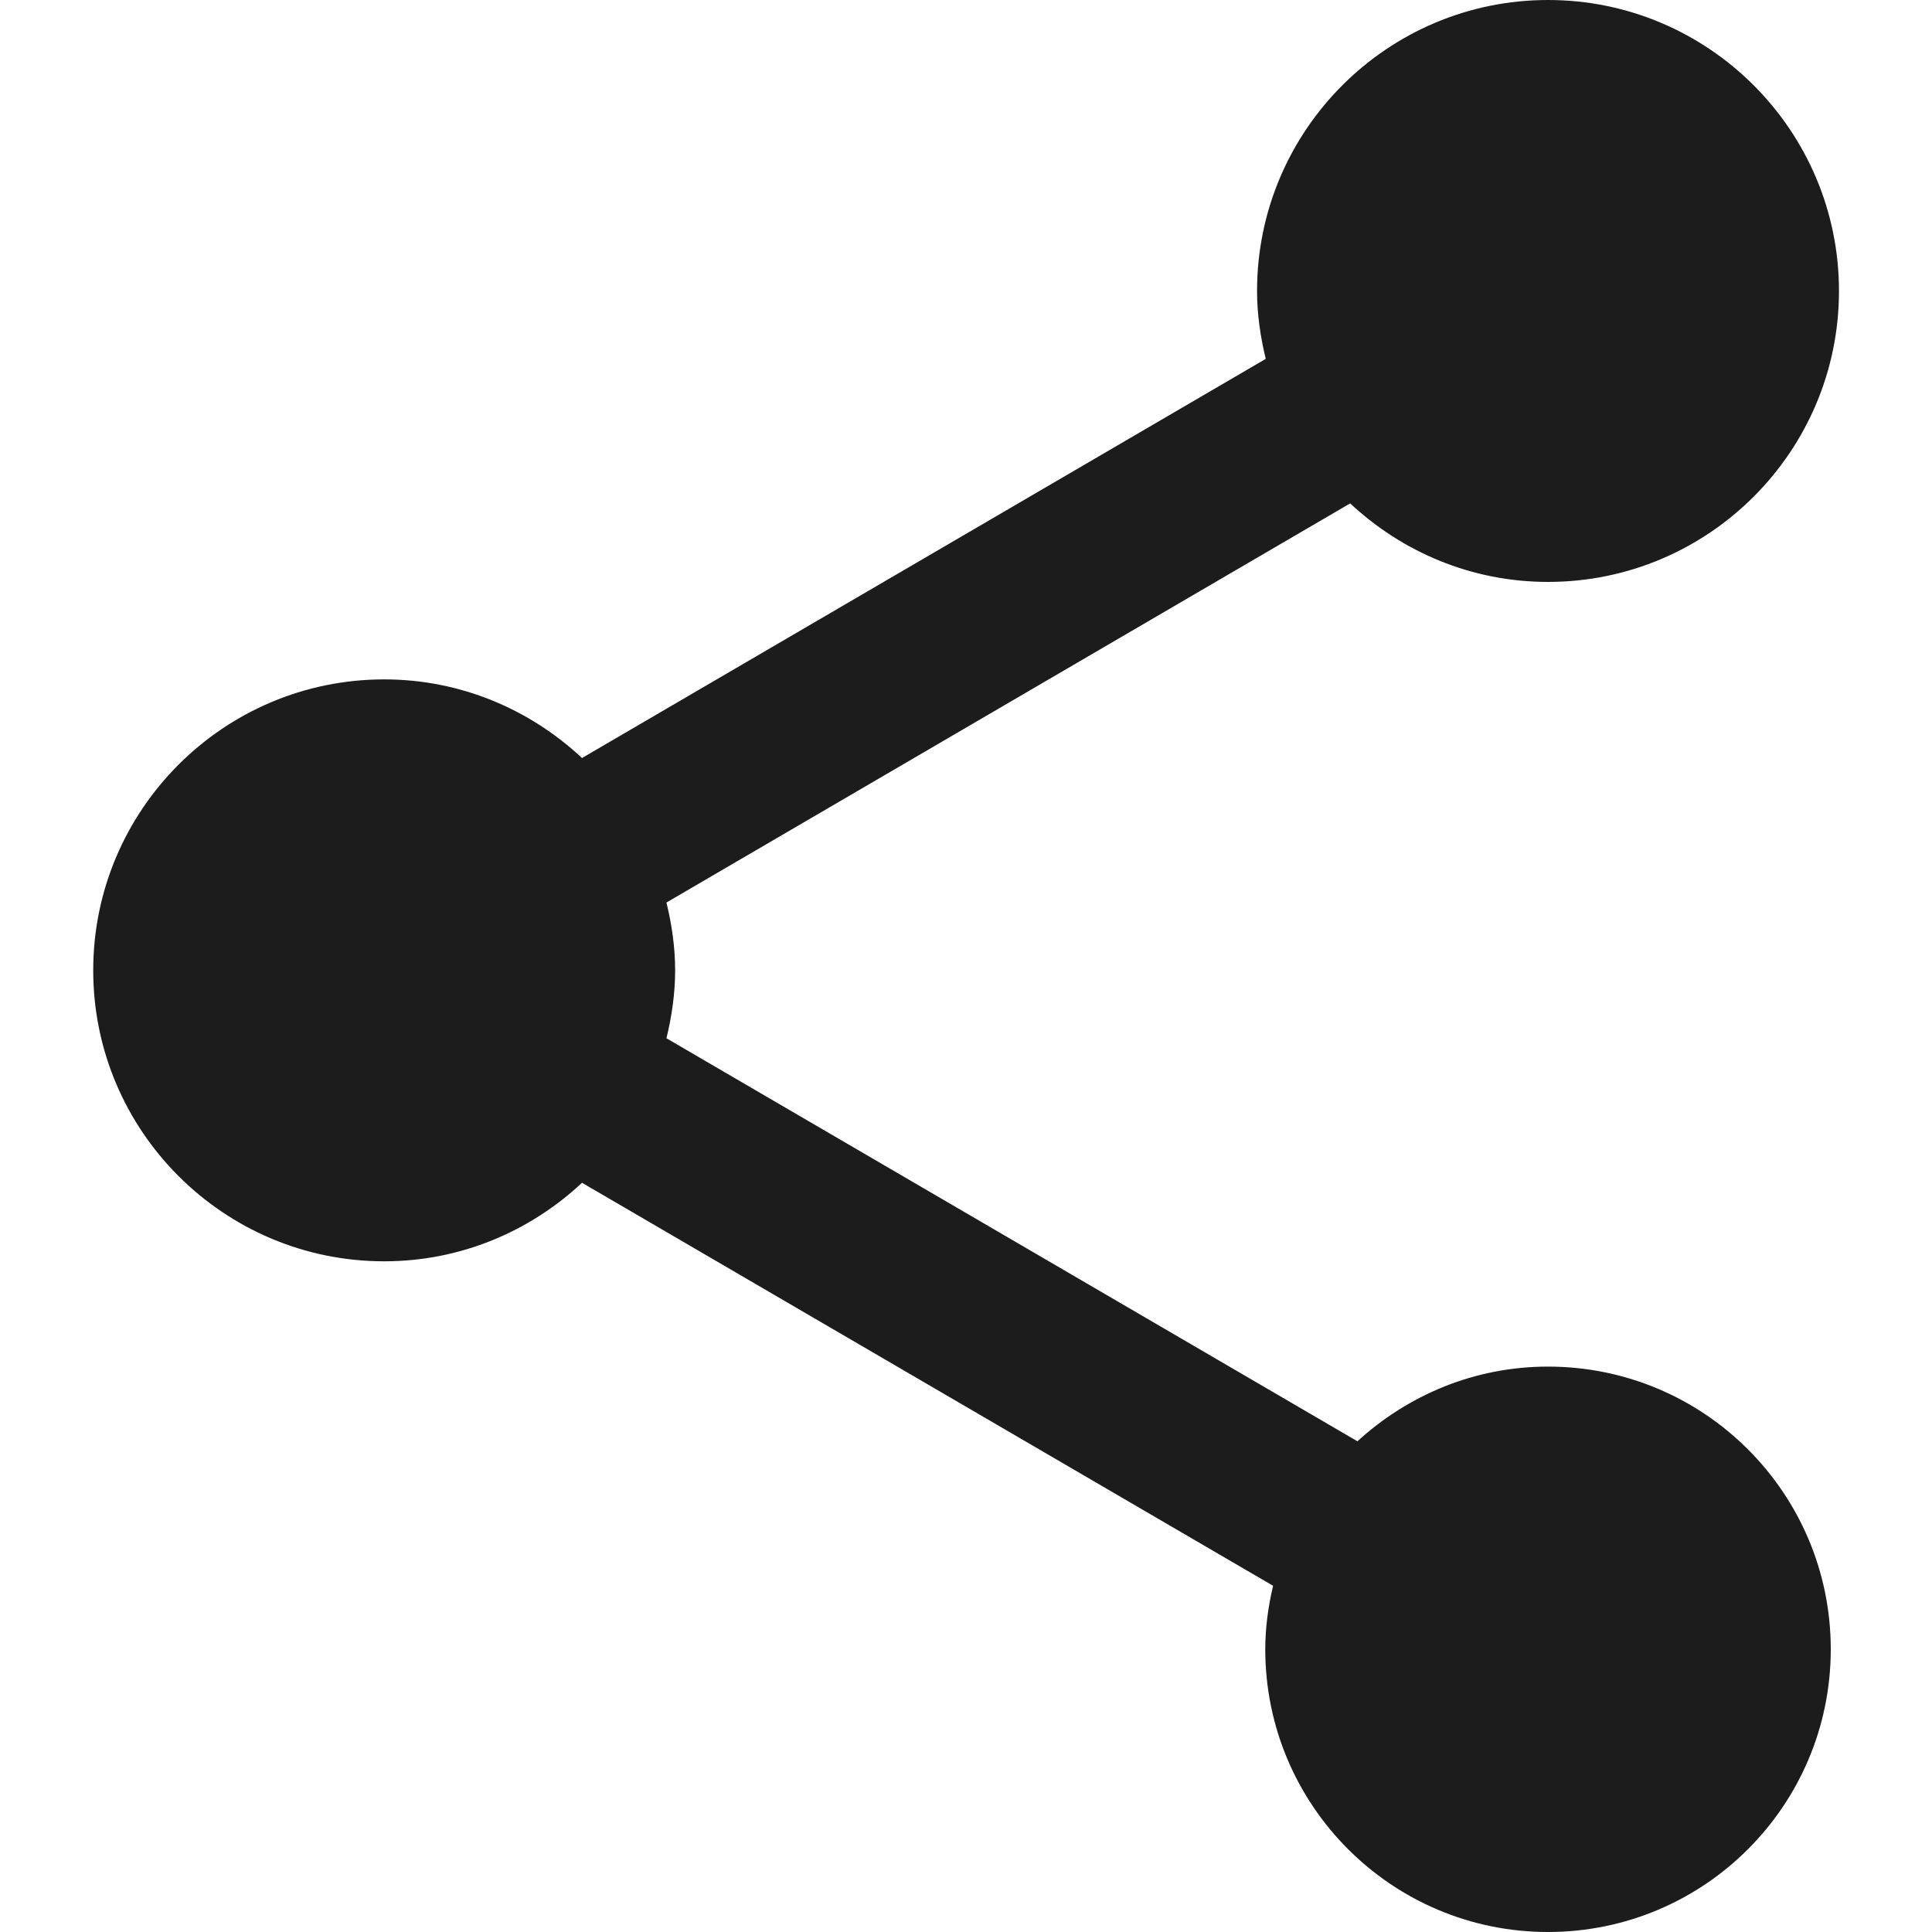
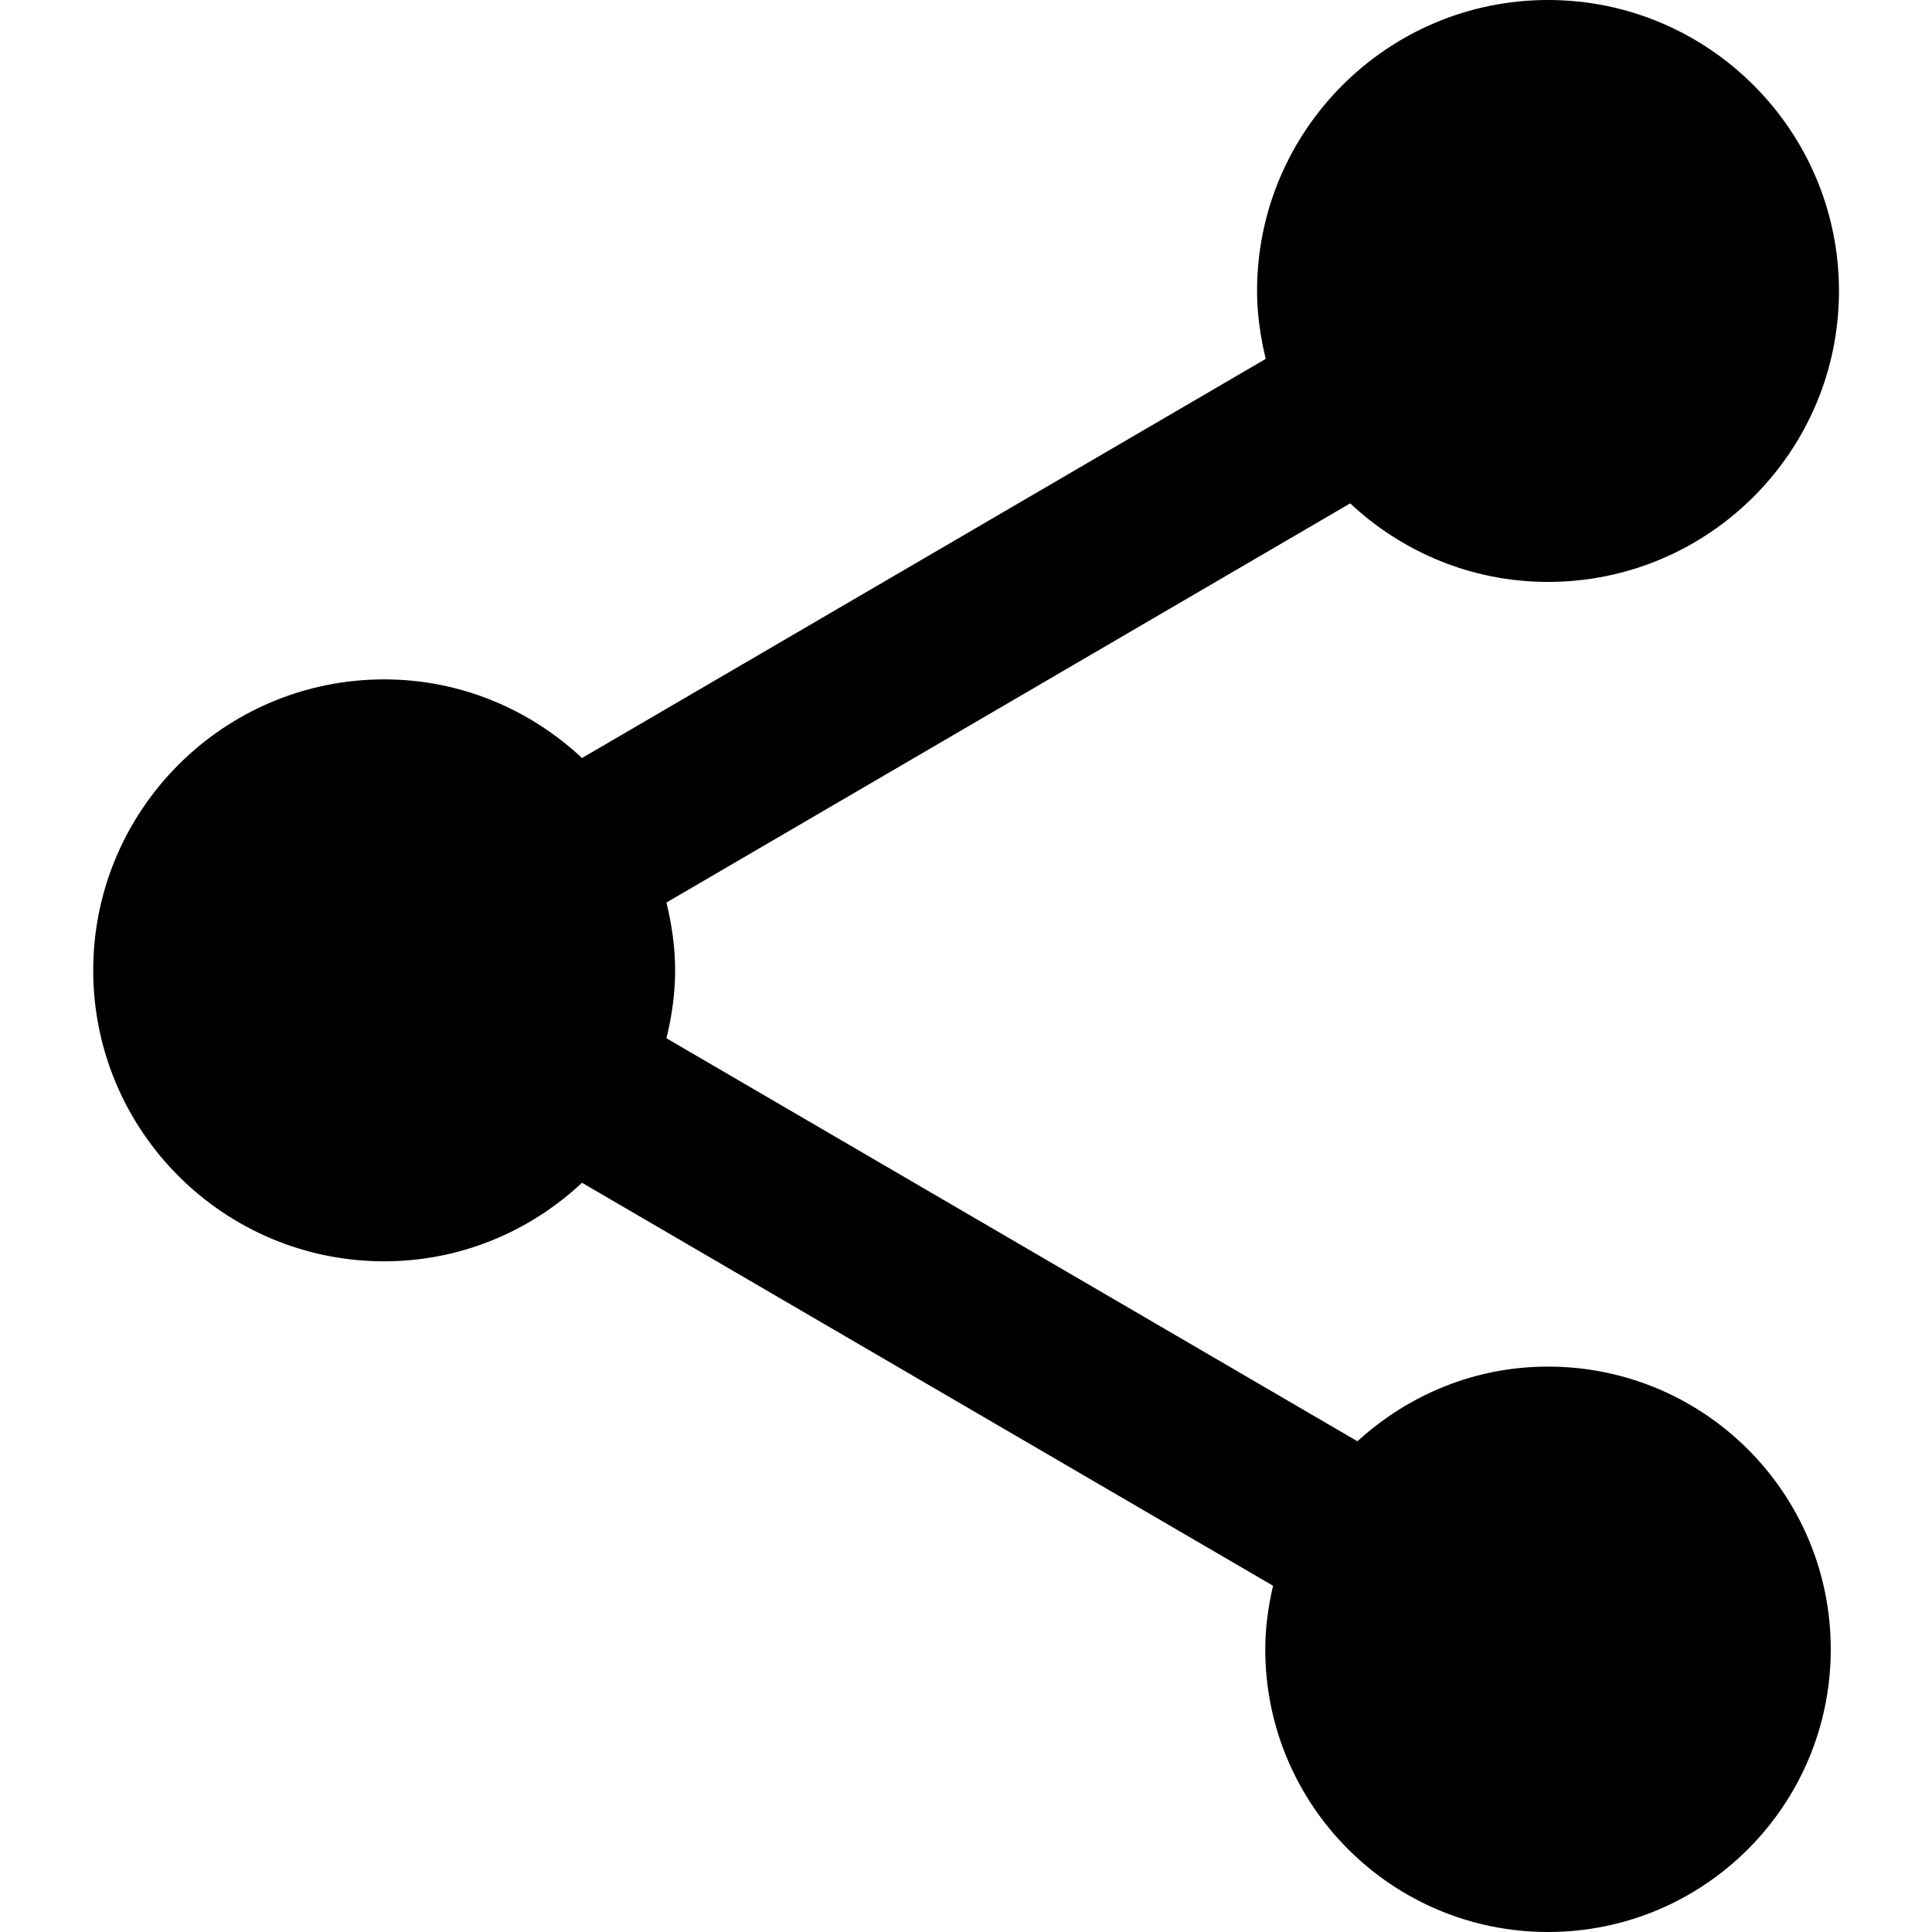
- <svg xmlns="http://www.w3.org/2000/svg" width="20" height="20" viewBox="0 0 20 20" fill="none">
-   <path d="M16.025 14.147C15.262 14.147 14.574 14.443 14.052 14.92L6.899 10.748C6.954 10.522 6.989 10.286 6.989 10.045C6.989 9.804 6.954 9.569 6.899 9.343L13.977 5.211C14.514 5.713 15.232 6.024 16.025 6.024C17.687 6.024 19.037 4.674 19.037 3.012C19.037 1.351 17.687 0 16.025 0C14.363 0 13.013 1.351 13.013 3.012C13.013 3.253 13.048 3.489 13.103 3.715L6.025 7.847C5.488 7.345 4.77 7.033 3.977 7.033C2.315 7.033 0.965 8.384 0.965 10.045C0.965 11.707 2.315 13.057 3.977 13.057C4.77 13.057 5.488 12.746 6.025 12.244L13.179 16.416C13.129 16.627 13.098 16.848 13.098 17.073C13.098 18.69 14.409 20 16.025 20C17.642 20 18.952 18.69 18.952 17.073C18.952 15.457 17.642 14.147 16.025 14.147Z" fill="#1C1C1C" />
+ <svg xmlns="http://www.w3.org/2000/svg" width="20" height="20" viewBox="0 0 20 20">
+   <path d="M16.025 14.147C15.262 14.147 14.574 14.443 14.052 14.92L6.899 10.748C6.954 10.522 6.989 10.286 6.989 10.045C6.989 9.804 6.954 9.569 6.899 9.343L13.977 5.211C14.514 5.713 15.232 6.024 16.025 6.024C17.687 6.024 19.037 4.674 19.037 3.012C19.037 1.351 17.687 0 16.025 0C14.363 0 13.013 1.351 13.013 3.012C13.013 3.253 13.048 3.489 13.103 3.715L6.025 7.847C5.488 7.345 4.77 7.033 3.977 7.033C2.315 7.033 0.965 8.384 0.965 10.045C0.965 11.707 2.315 13.057 3.977 13.057C4.77 13.057 5.488 12.746 6.025 12.244L13.179 16.416C13.129 16.627 13.098 16.848 13.098 17.073C13.098 18.69 14.409 20 16.025 20C17.642 20 18.952 18.69 18.952 17.073C18.952 15.457 17.642 14.147 16.025 14.147Z" />
</svg>
